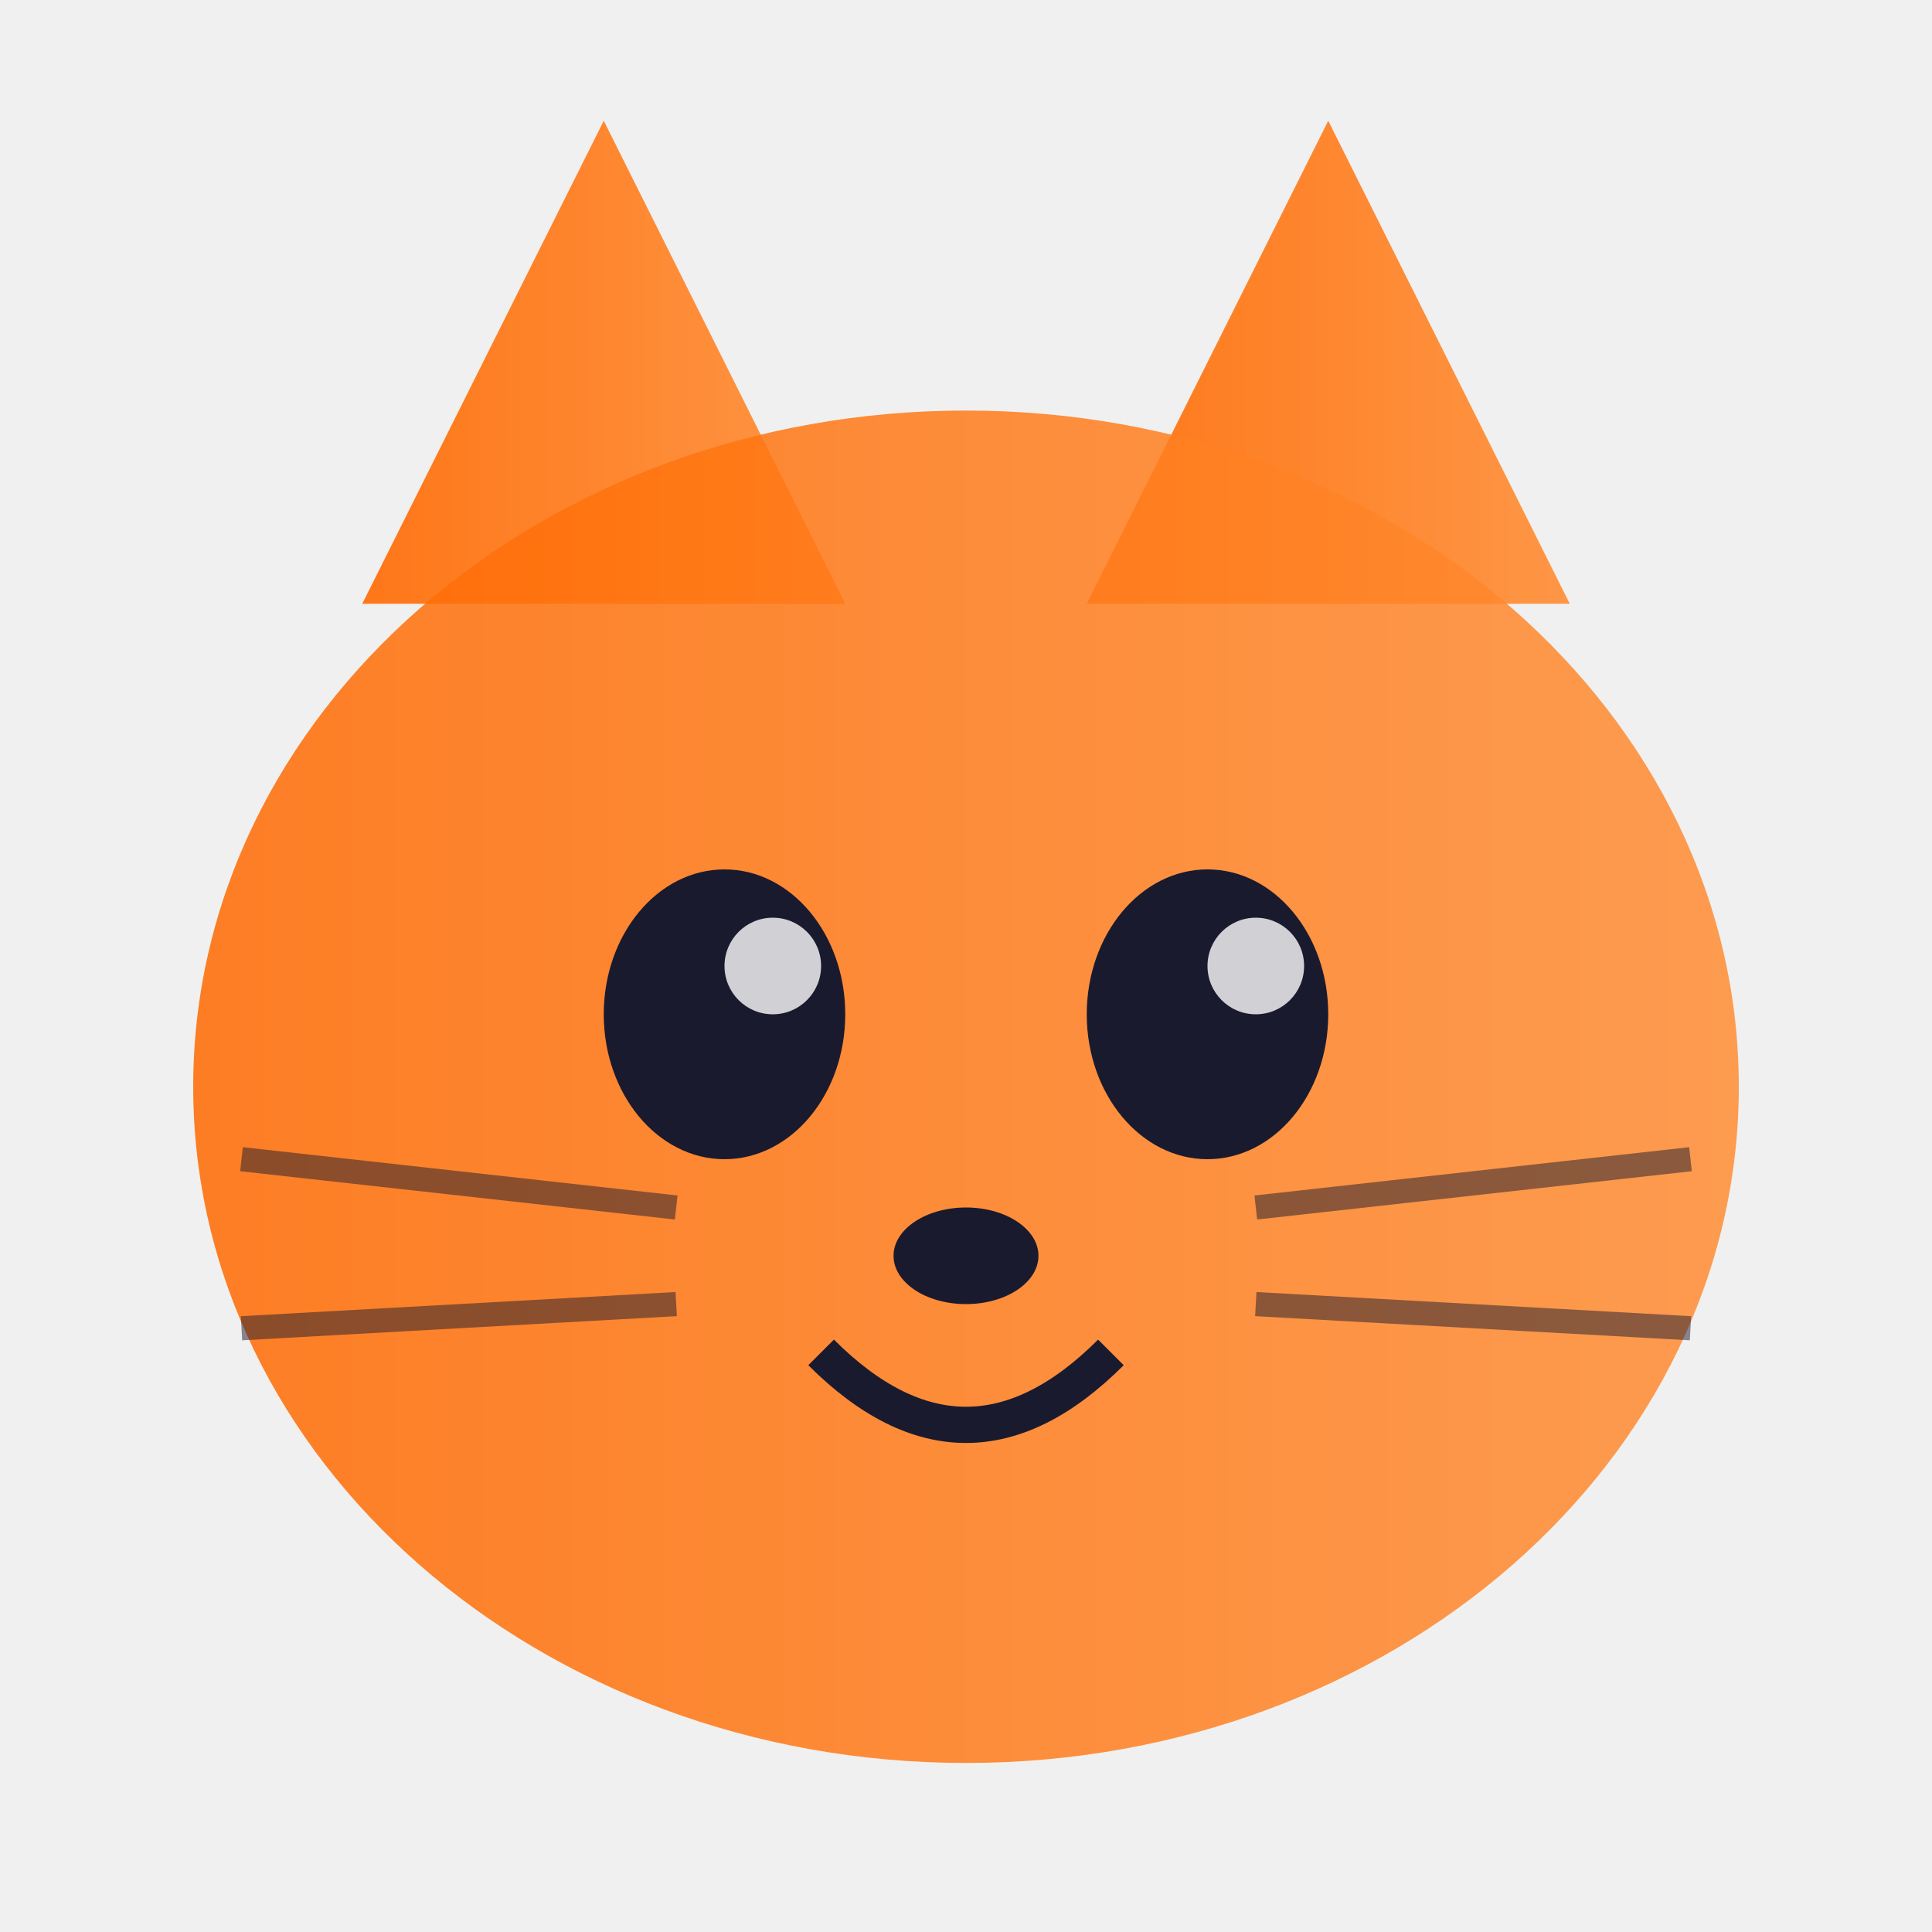
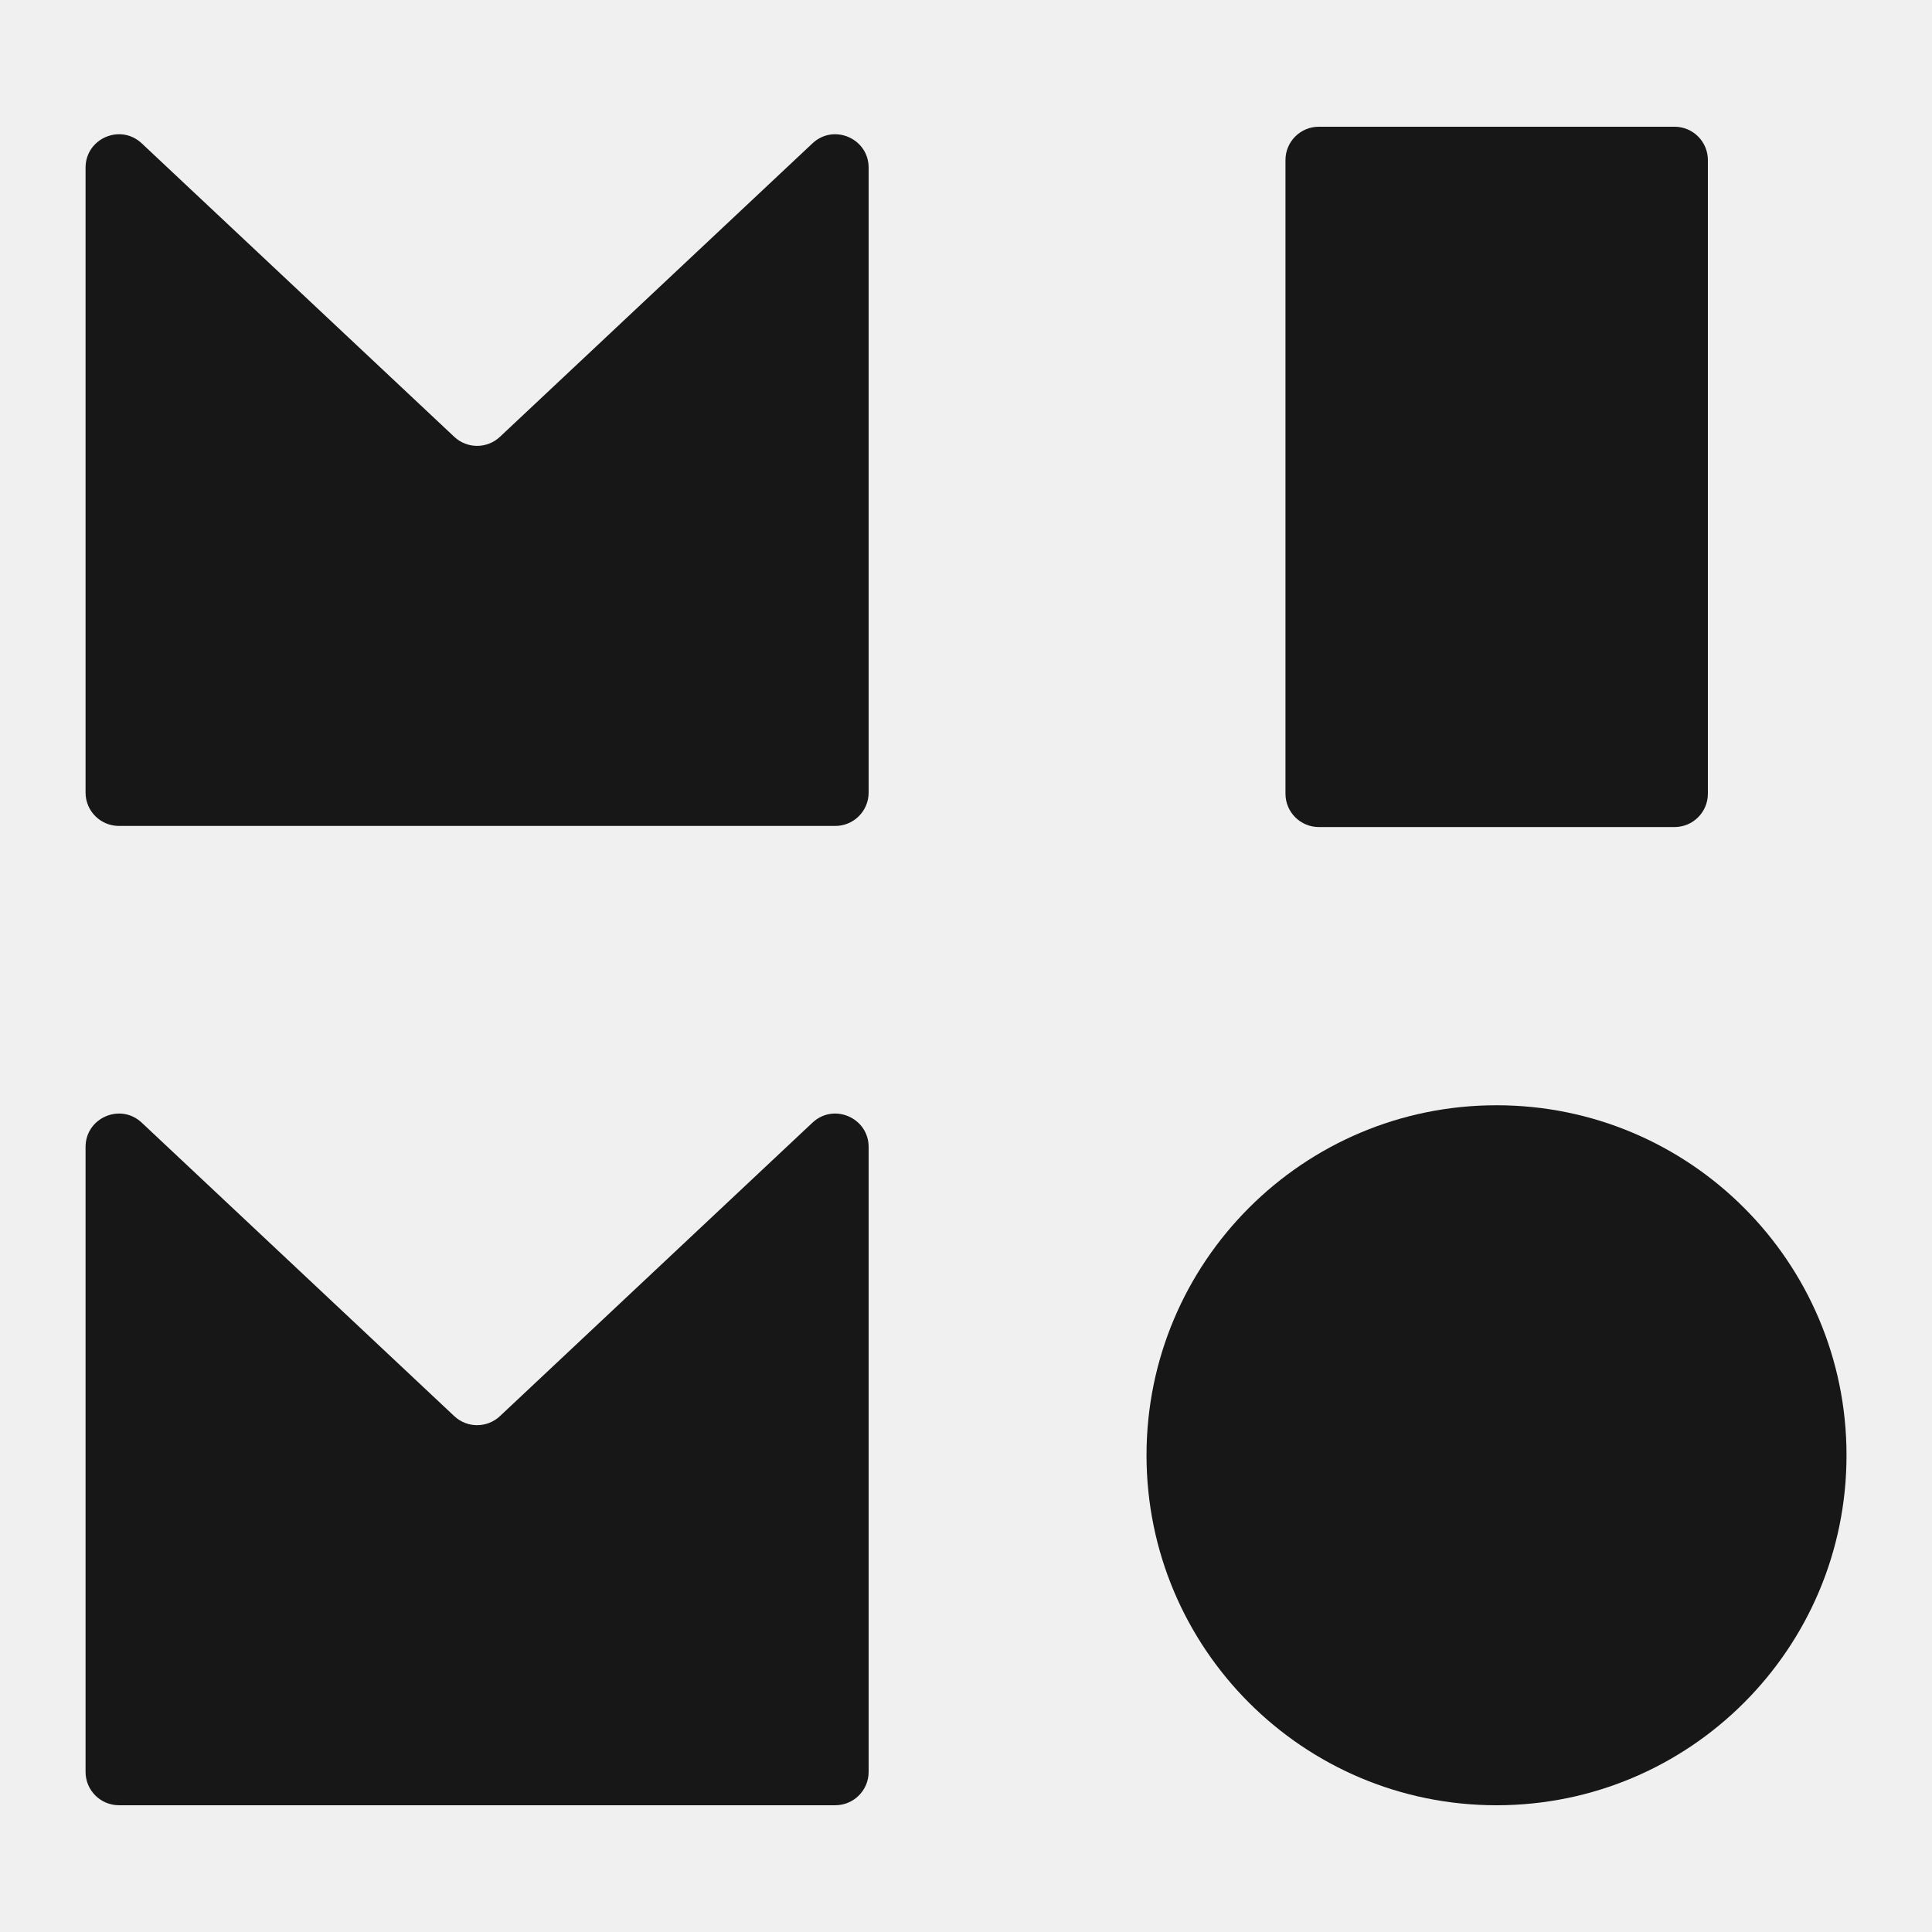
- <svg xmlns="http://www.w3.org/2000/svg" viewBox="10 0 80 80">
-   <defs>
-     <linearGradient id="orangeGrad" x1="0%" y1="0%" x2="100%" y2="0%">
-       <stop offset="0%" stop-color="#ff6900" />
-       <stop offset="100%" stop-color="#ff8c33" />
-     </linearGradient>
-   </defs>
-   <g>
-     <polygon points="25,25 35,5 45,25" fill="url(#orangeGrad)" opacity="0.9" />
-     <polygon points="55,25 65,5 75,25" fill="url(#orangeGrad)" opacity="0.9" />
-     <ellipse cx="50" cy="45" rx="32" ry="28" fill="url(#orangeGrad)" opacity="0.85" />
-     <ellipse cx="40" cy="42" rx="5" ry="6" fill="#1a1a2e" />
-     <ellipse cx="60" cy="42" rx="5" ry="6" fill="#1a1a2e" />
-     <circle cx="42" cy="40" r="2" fill="#fff" opacity="0.8" />
-     <circle cx="62" cy="40" r="2" fill="#fff" opacity="0.8" />
-     <ellipse cx="50" cy="52" rx="3" ry="2" fill="#1a1a2e" />
-     <path d="M44 56Q50 62 56 56" fill="none" stroke="#1a1a2e" stroke-width="1.5" />
-     <g fill="none" stroke="#1a1a2e" stroke-width="1" opacity="0.5">
-       <path d="m20 48 18 2M20 55l18-1M62 50l18-2M62 54l18 1" />
-     </g>
+ <svg xmlns="http://www.w3.org/2000/svg" viewBox="96 96 832 832" fill="none">
+   <g transform="translate(0.19 -8.28)" fill="#171717">
+     <path d="M469.881 867.33C469.881 875.261 463.451 881.691 455.52 881.691H147.017C139.086 881.691 132.656 875.261 132.656 867.33V598.213C132.656 585.635 147.679 579.134 156.848 587.744L291.438 714.127C296.964 719.317 305.573 719.317 311.099 714.127L445.689 587.744C454.858 579.134 469.881 585.635 469.881 598.213V867.33Z" />
+     <path d="M469.881 445.599C469.881 453.531 463.451 459.961 455.52 459.961H147.017C139.086 459.961 132.656 453.531 132.656 445.599V176.483C132.656 163.905 147.679 157.404 156.848 166.014L291.438 292.397C296.964 297.586 305.573 297.586 311.099 292.397L445.689 166.014C454.858 157.404 469.881 163.905 469.881 176.483V445.599Z" />
+     <rect x="649.387" y="158.855" width="181.909" height="301.586" rx="14.361" />
+     <circle cx="740.273" cy="730.976" r="150.726" />
  </g>
</svg>
